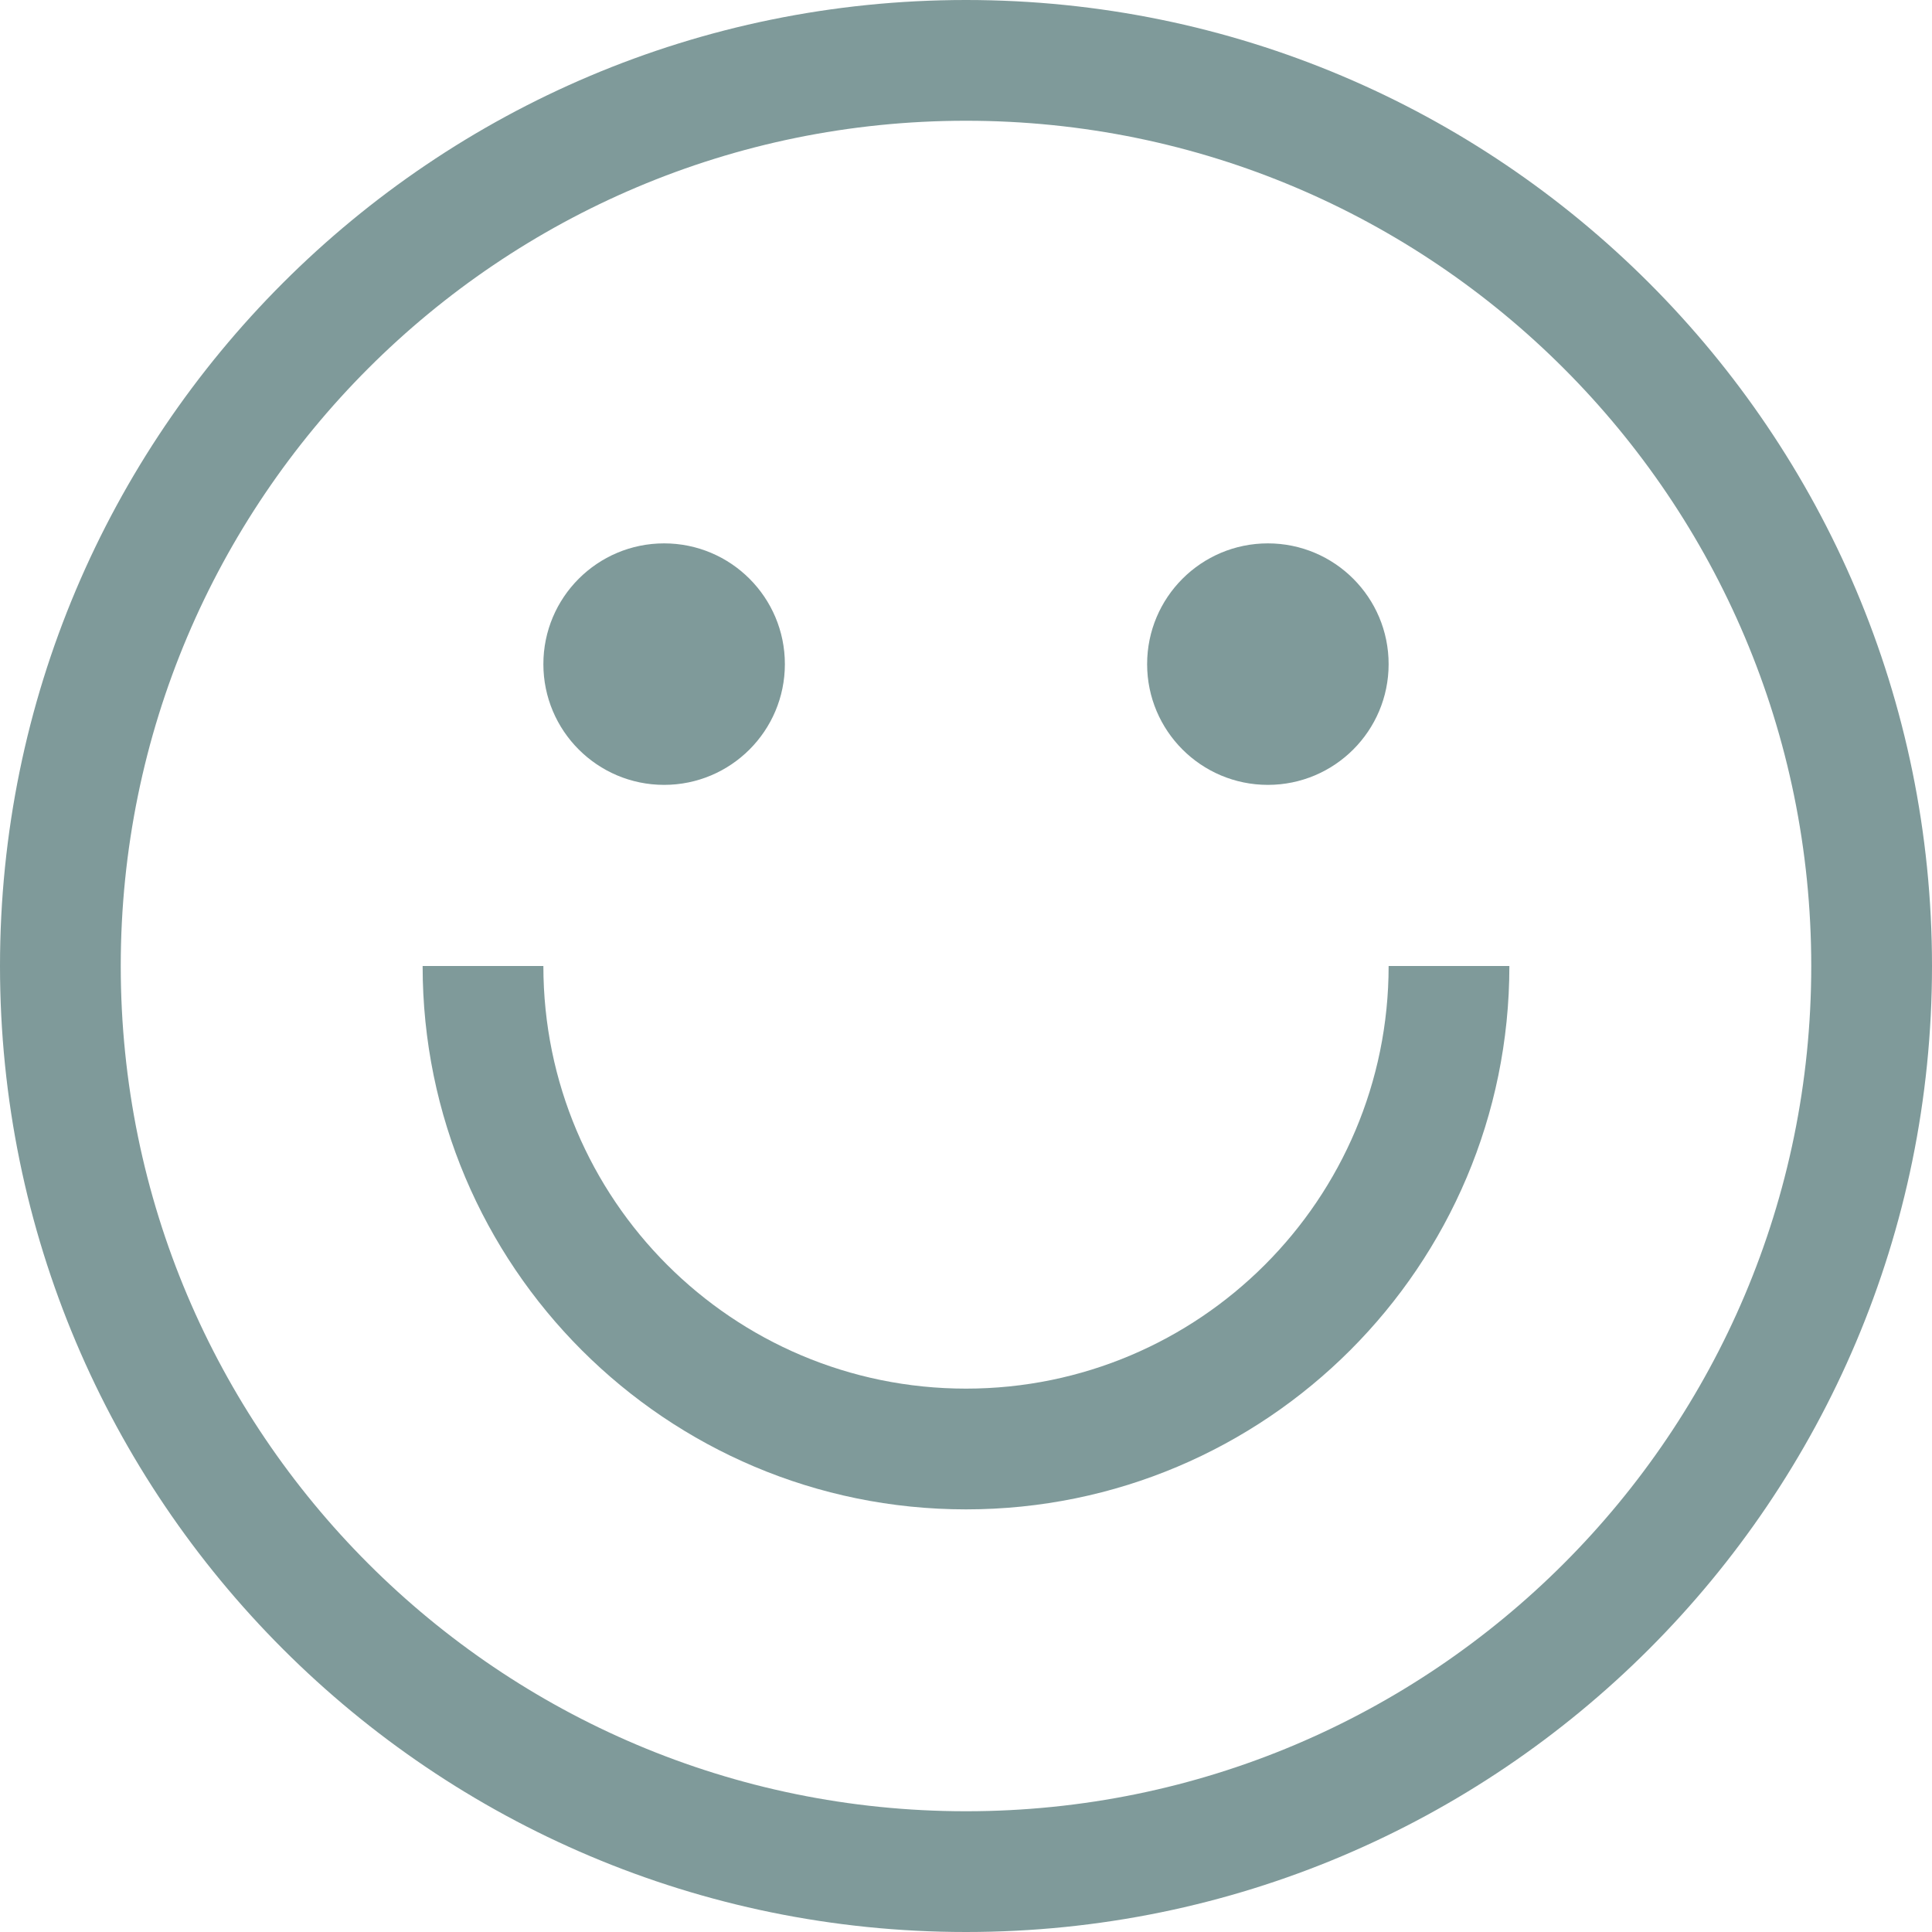
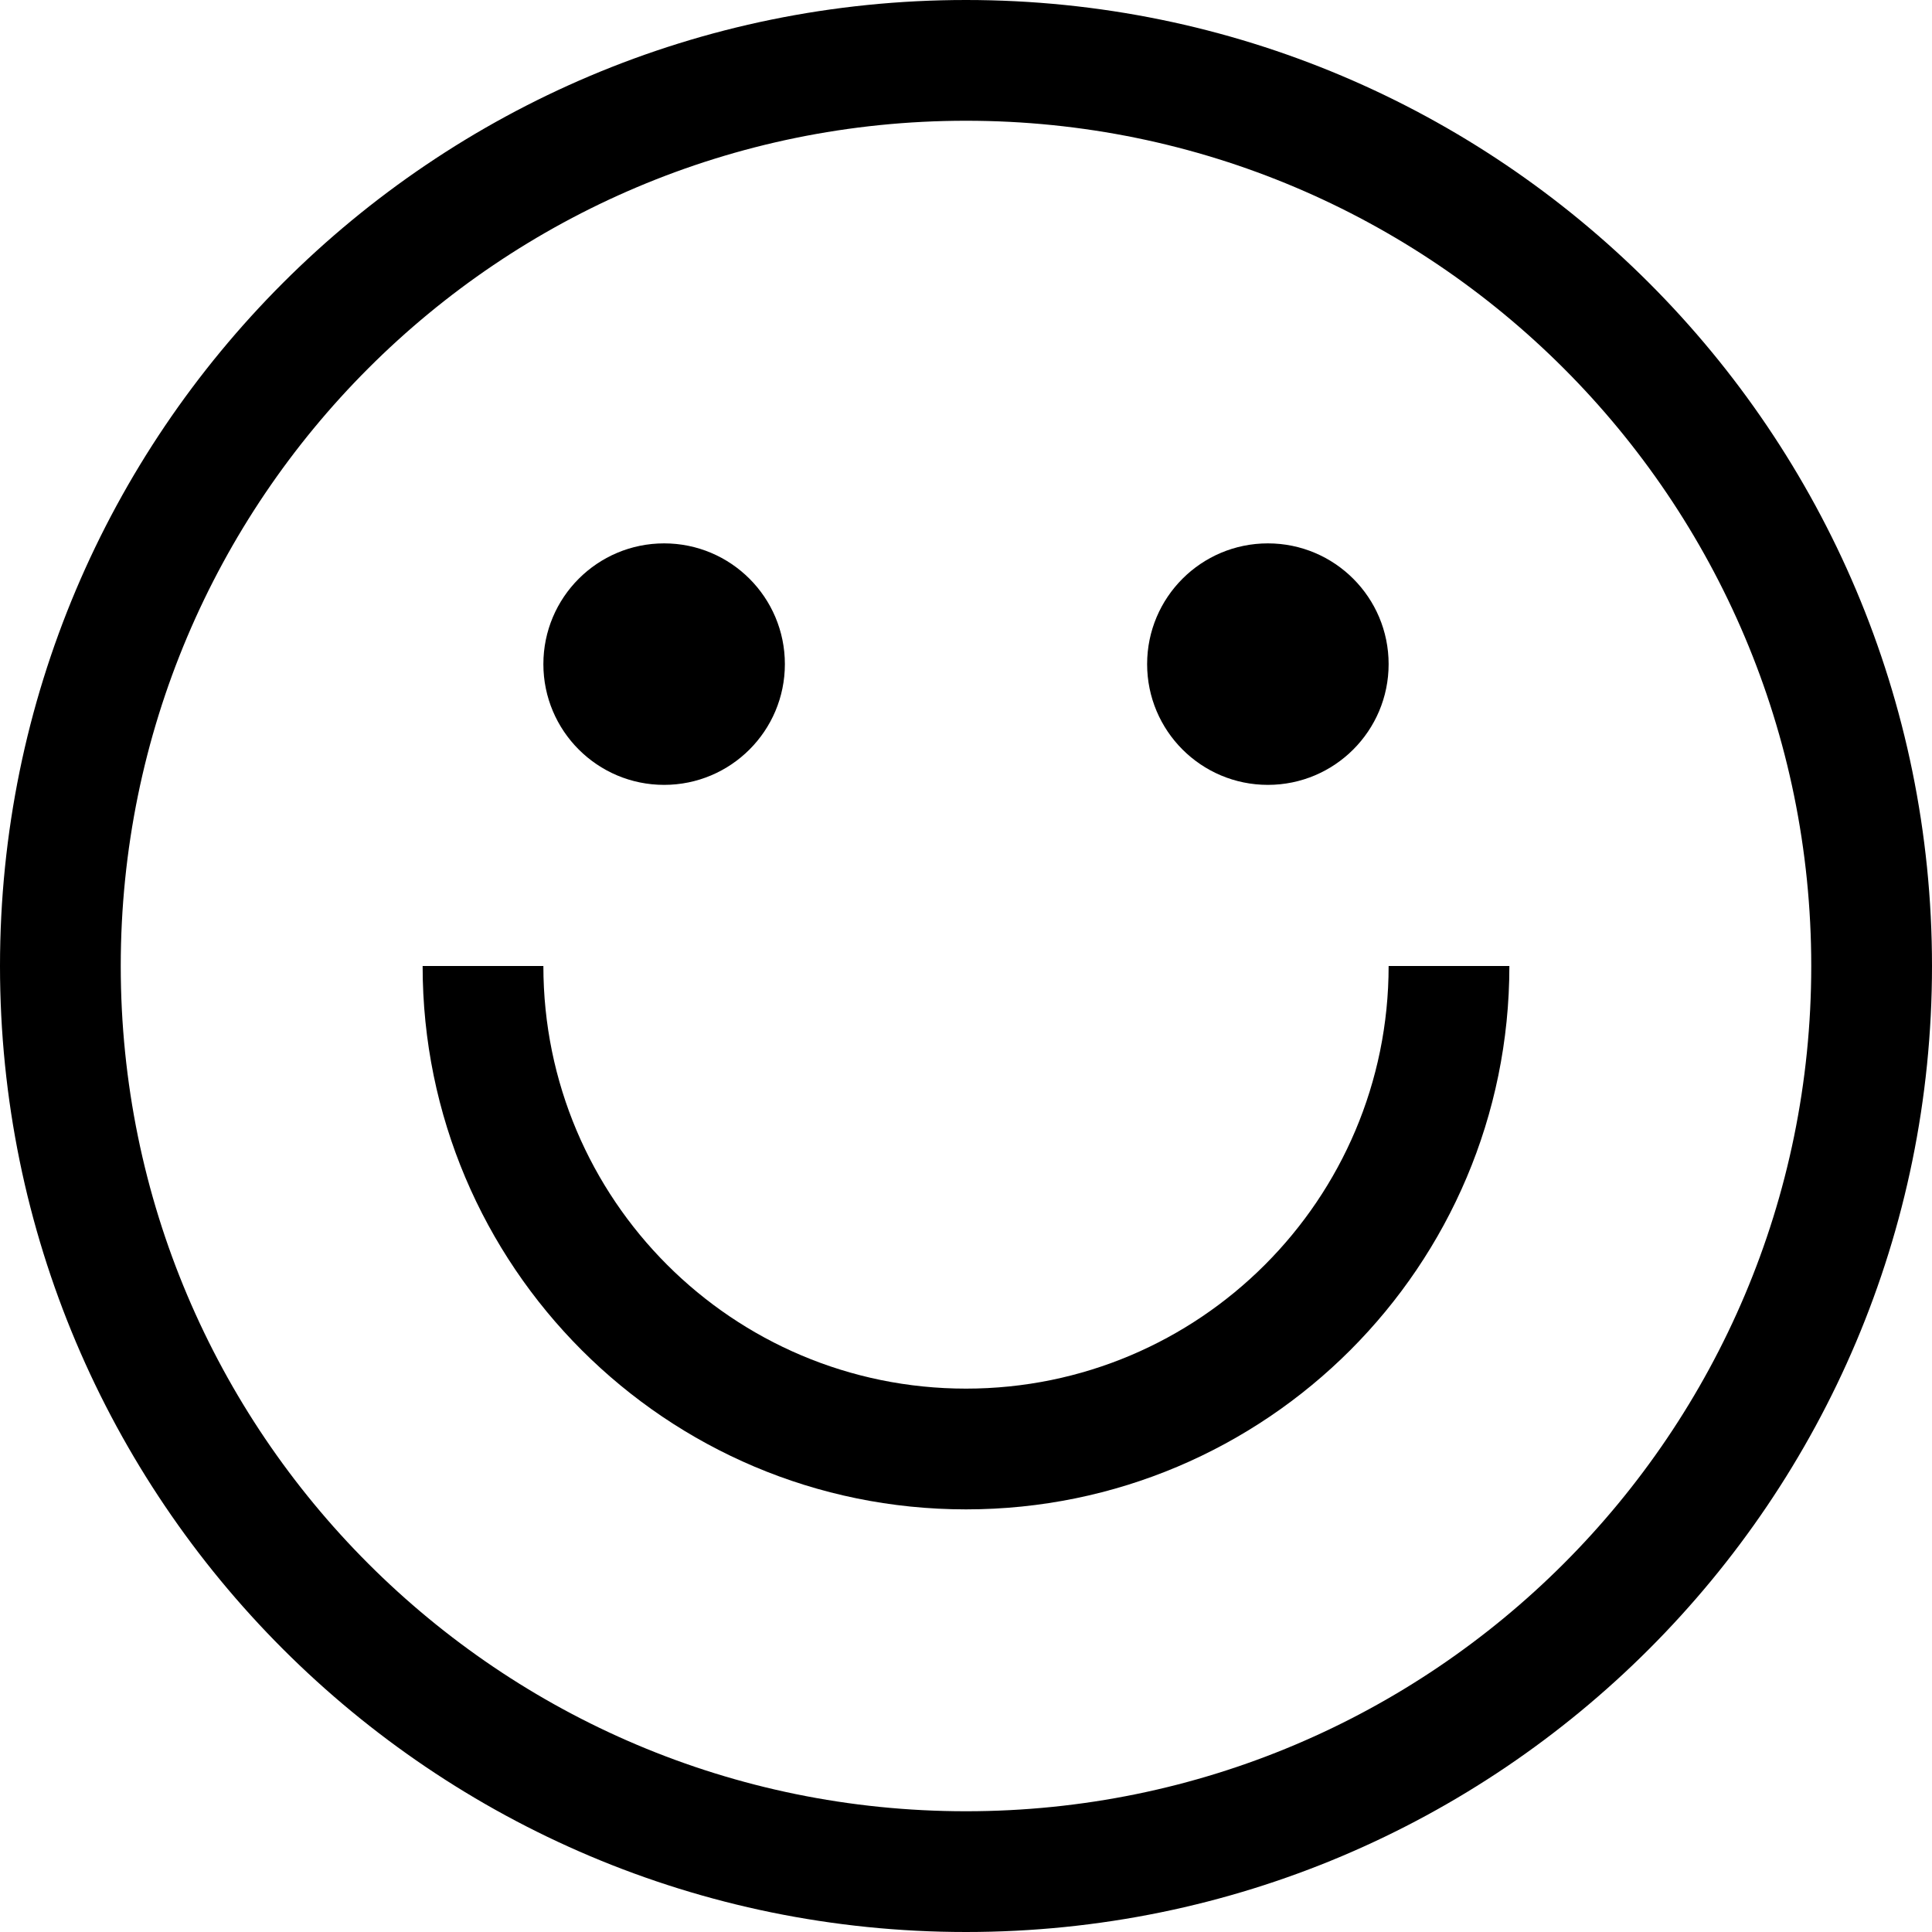
- <svg xmlns="http://www.w3.org/2000/svg" fill="#7F9A9A" width="30" height="30" version="1.1" id="Capa_1" x="0px" y="0px" viewBox="0 0 512 512" style="enable-background:new 0 0 512 512;" xml:space="preserve">
+ <svg xmlns="http://www.w3.org/2000/svg" width="30" height="30" version="1.1" id="Capa_1" x="0px" y="0px" viewBox="0 0 512 512" style="enable-background:new 0 0 512 512;" xml:space="preserve">
  <g>
    <g>
      <path d="M256,0C114.615,0,0,114.615,0,256s114.615,256,256,256s256-114.615,256-256S397.385,0,256,0z M256,480    C132.288,480,32,379.712,32,256S132.288,32,256,32s224,100.288,224,224S379.712,480,256,480z" />
    </g>
  </g>
  <g>
    <g>
      <circle cx="176" cy="176" r="32" />
    </g>
  </g>
  <g>
    <g>
      <circle cx="336" cy="176" r="32" />
    </g>
  </g>
  <g>
    <g>
      <path d="M368,256c0,61.856-50.144,112-112,112s-112-50.144-112-112h-32c0,79.529,64.471,144,144,144s144-64.471,144-144H368z" />
    </g>
  </g>
  <g>
</g>
  <g>
</g>
  <g>
</g>
  <g>
</g>
  <g>
</g>
  <g>
</g>
  <g>
</g>
  <g>
</g>
  <g>
</g>
  <g>
</g>
  <g>
</g>
  <g>
</g>
  <g>
</g>
  <g>
</g>
  <g>
</g>
</svg>
